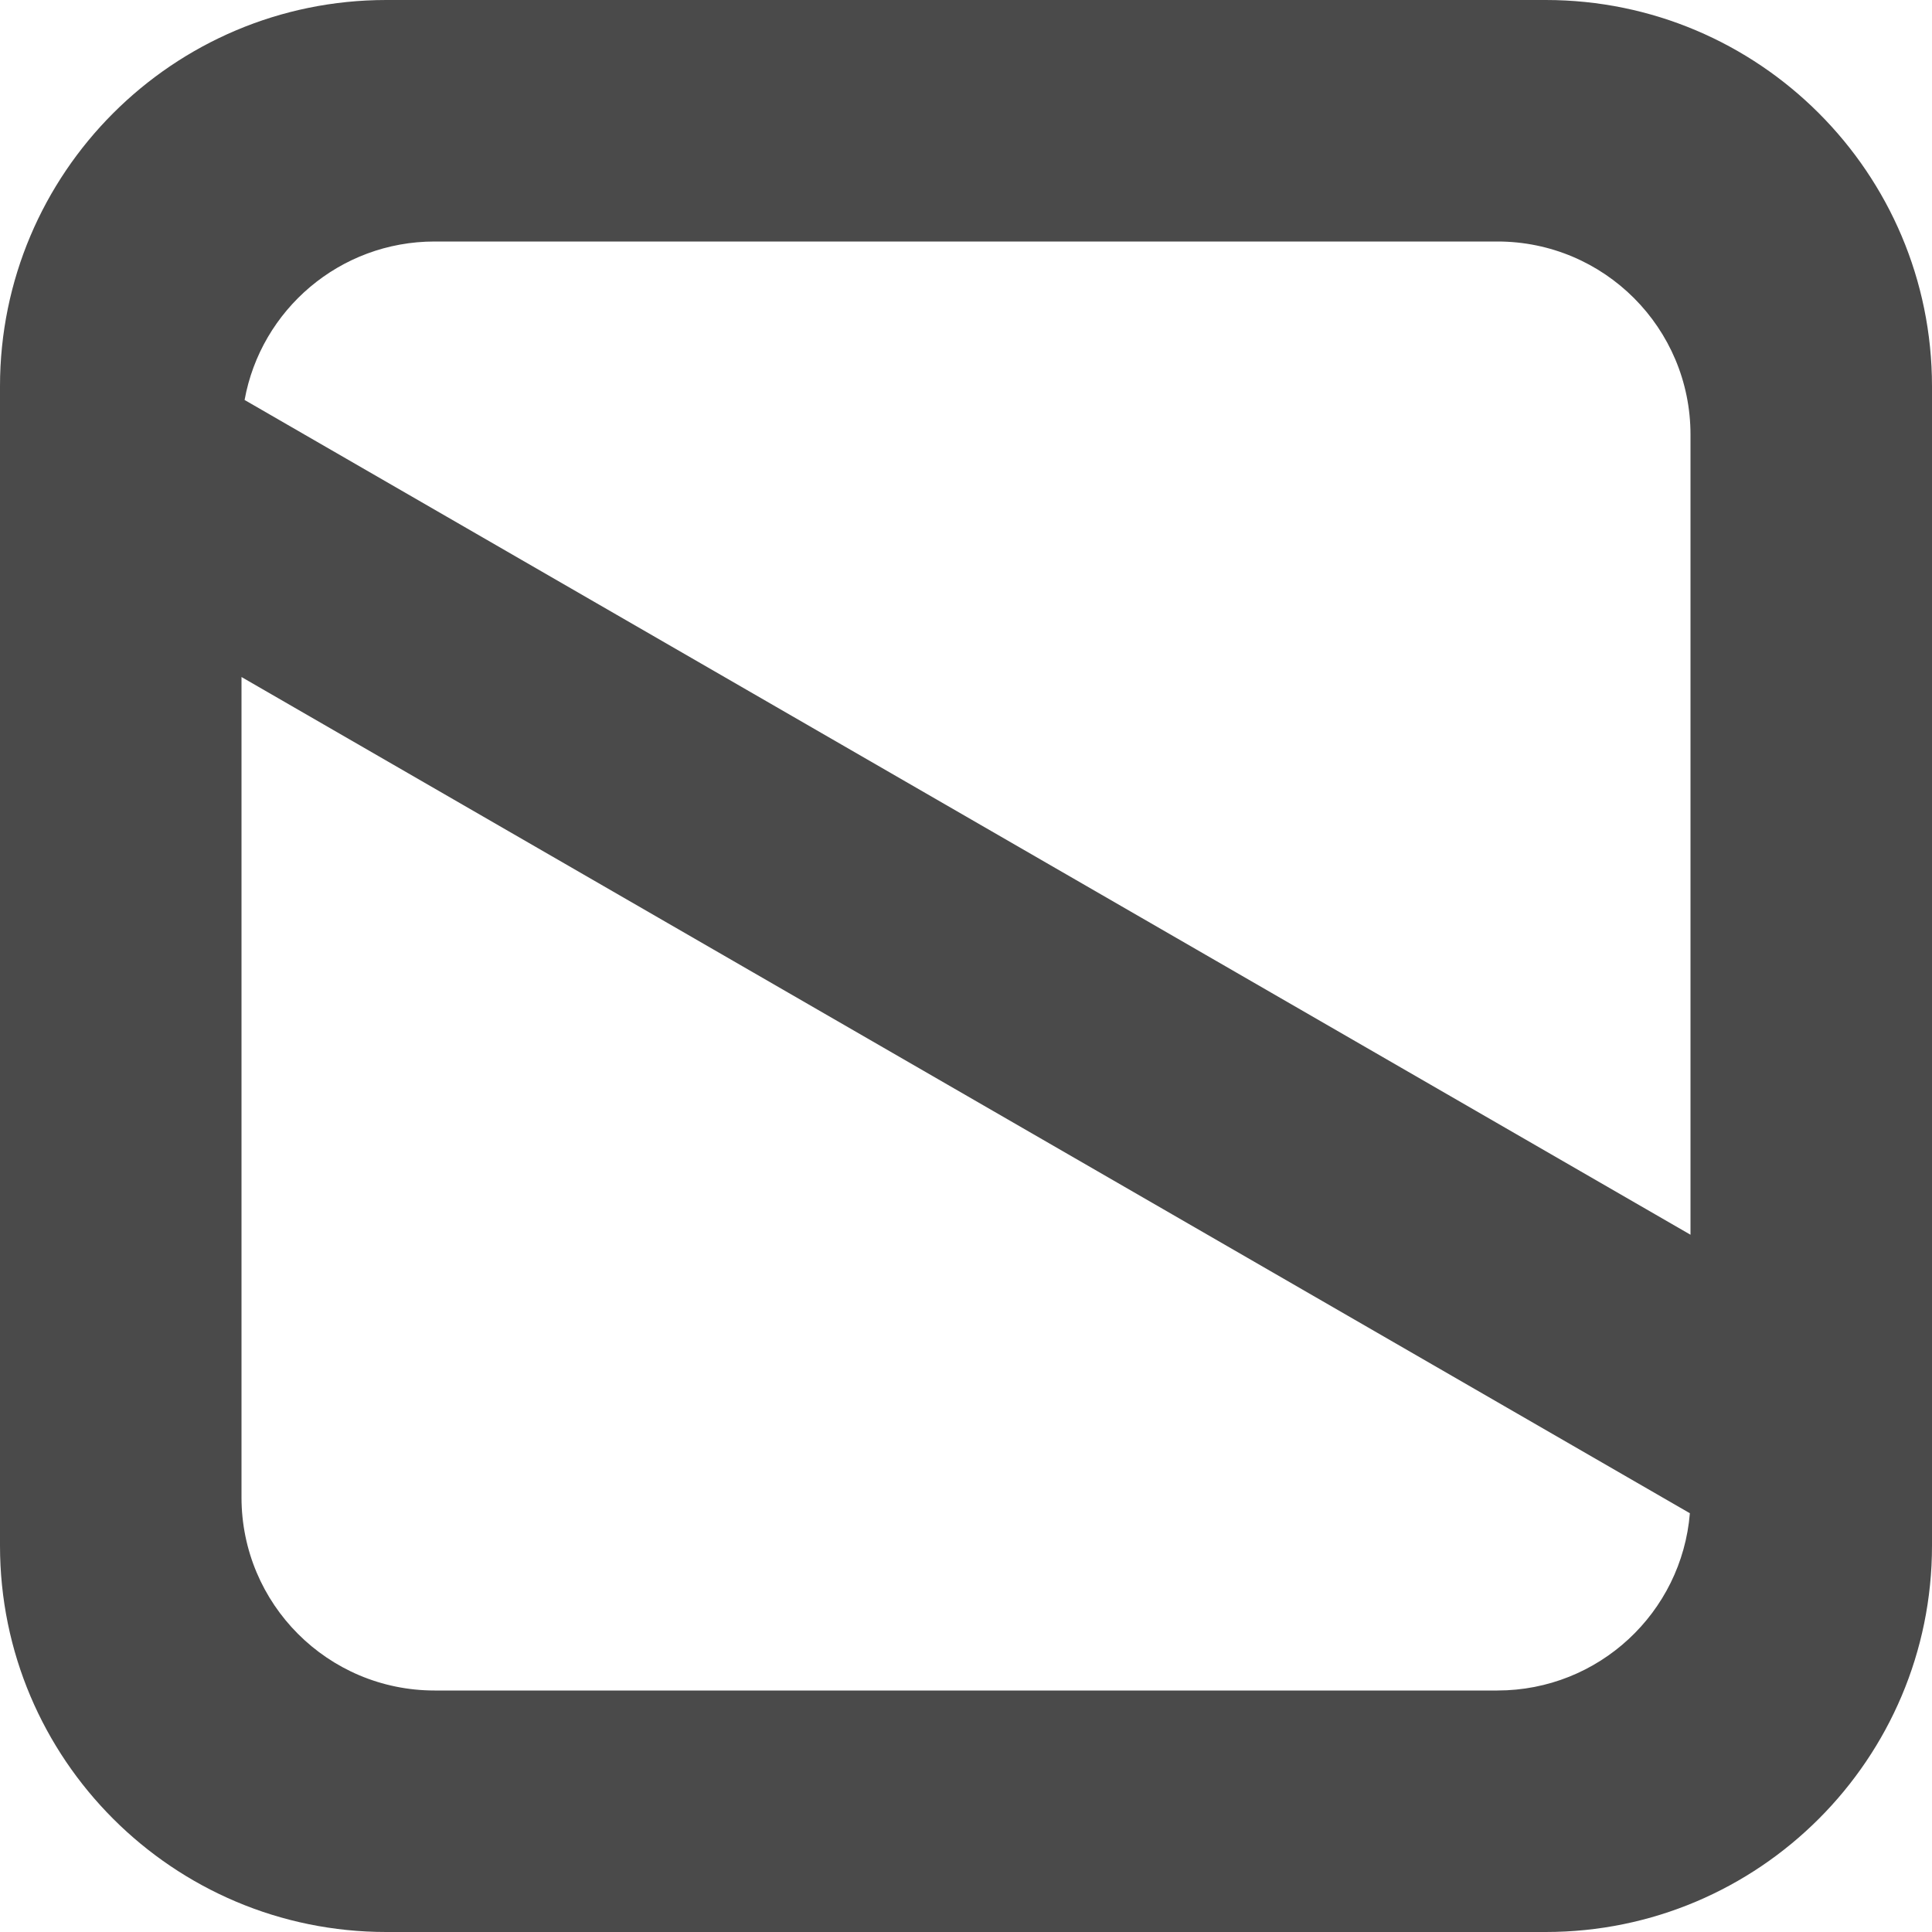
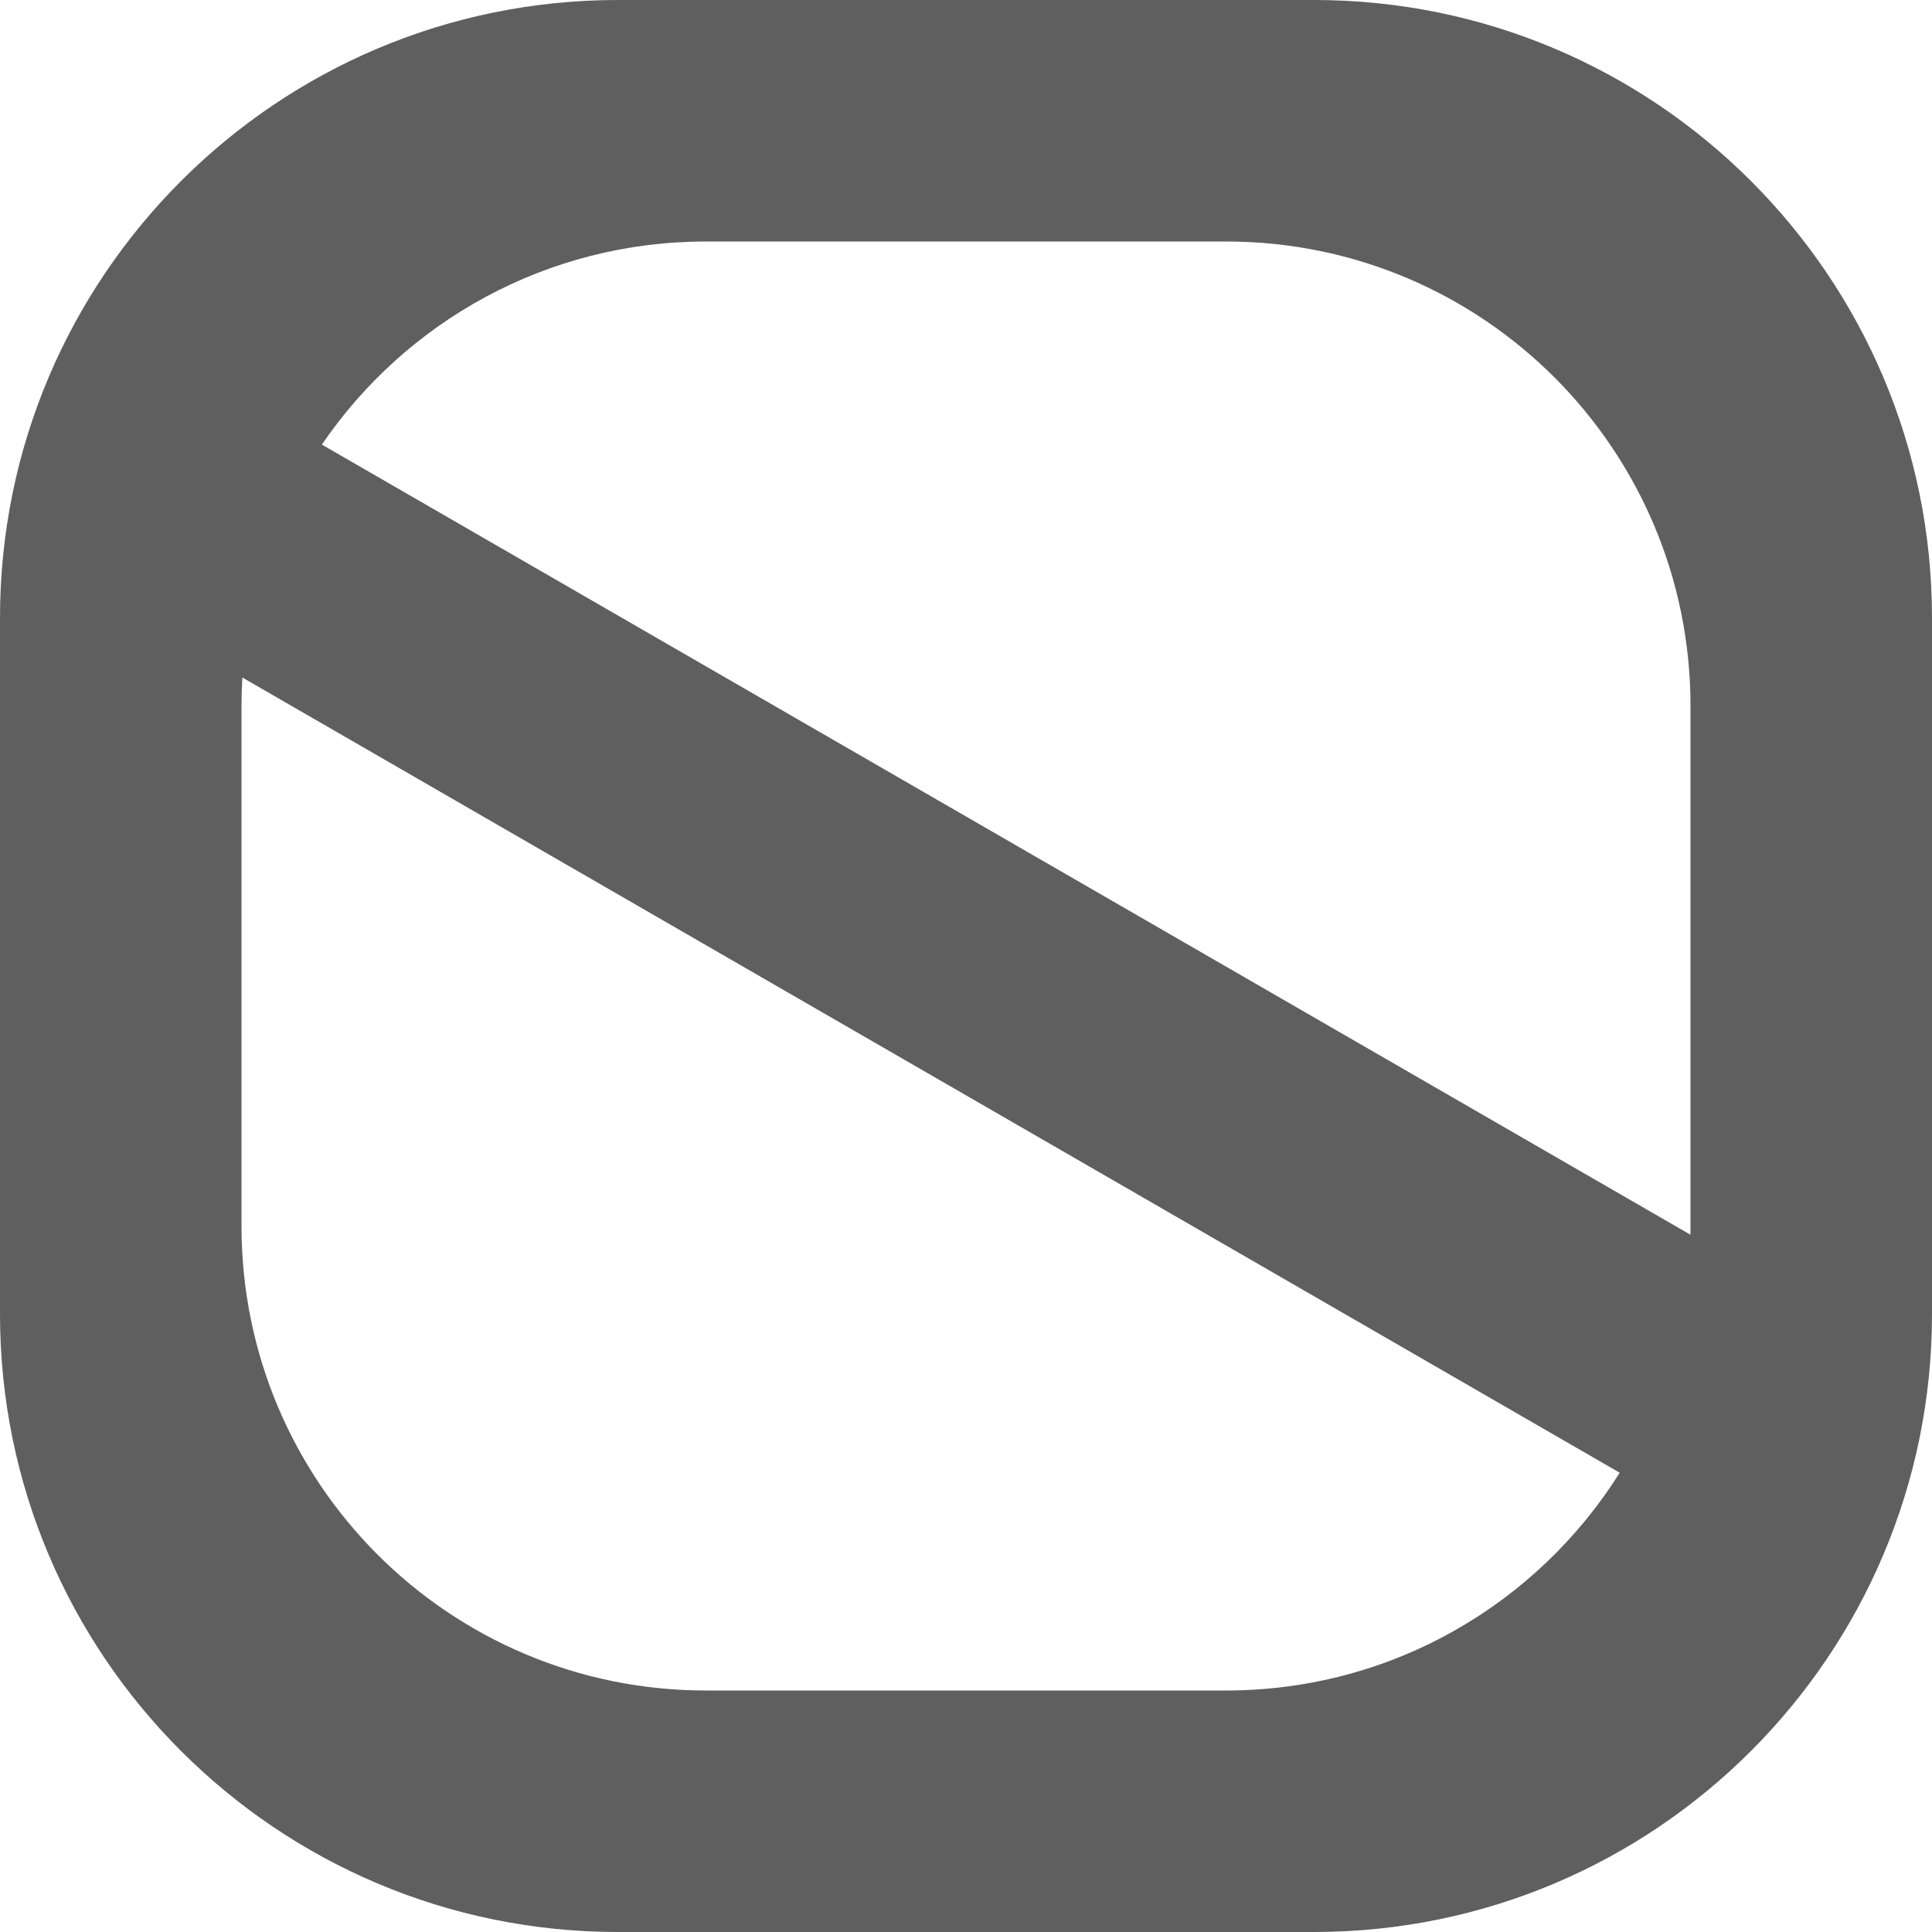
- <svg xmlns="http://www.w3.org/2000/svg" width="40px" height="40px" viewBox="0 0 40 40" version="1.1">
+ <svg xmlns="http://www.w3.org/2000/svg" width="25px" height="25px" viewBox="0 0 25 25" version="1.1">
  <defs />
  <g id="Page-1" stroke="none" stroke-width="1" fill="none" fill-rule="evenodd">
-     <g id="Artboard-1" transform="translate(-70, -20)" fill="#4A4A4A">
-       <path d="M75.064,28.281 C75.402,26.413 77.035,25 78.999,25 L101.001,25 C103.213,25 105,26.791 105,28.999 L105,45.564 L75.064,28.281 Z M75,34.017 L75,51.001 C75,53.209 76.787,55 78.999,55 L101.001,55 C103.099,55 104.819,53.388 104.987,51.33 L75,34.017 Z M77.998,20 C73.581,20 70,23.585 70,27.998 L70,52.002 C70,56.419 73.585,60 77.998,60 L102.002,60 C106.419,60 110,56.415 110,52.002 L110,27.998 C110,23.581 106.415,20 102.002,20 L77.998,20 Z" id="icon-decline" />
+     <g id="Artboard-1" transform="translate(-70, -20)" fill="#5F5F5F">
+       <g id="Standard" transform="translate(20, 20)">
+         <path d="M54.165,5.753 C55.247,4.166 57.069,3.125 59.135,3.125 L65.865,3.125 C69.189,3.125 71.875,5.816 71.875,9.135 L71.875,15.865 C71.875,15.902 71.875,15.94 71.874,15.977 L54.165,5.753 Z M53.136,8.767 C53.129,8.889 53.125,9.011 53.125,9.135 L53.125,15.865 C53.125,19.184 55.811,21.875 59.135,21.875 L65.865,21.875 C68.012,21.875 69.896,20.751 70.959,19.057 L53.136,8.767 Z M57.996,0 C53.58,0 50,3.582 50,7.996 L50,17.004 C50,21.42 53.582,25 57.996,25 L67.004,25 C71.42,25 75,21.418 75,17.004 L75,7.996 C75,3.58 71.418,0 67.004,0 L57.996,0 Z" id="icon-decline" />
+       </g>
    </g>
  </g>
</svg>
